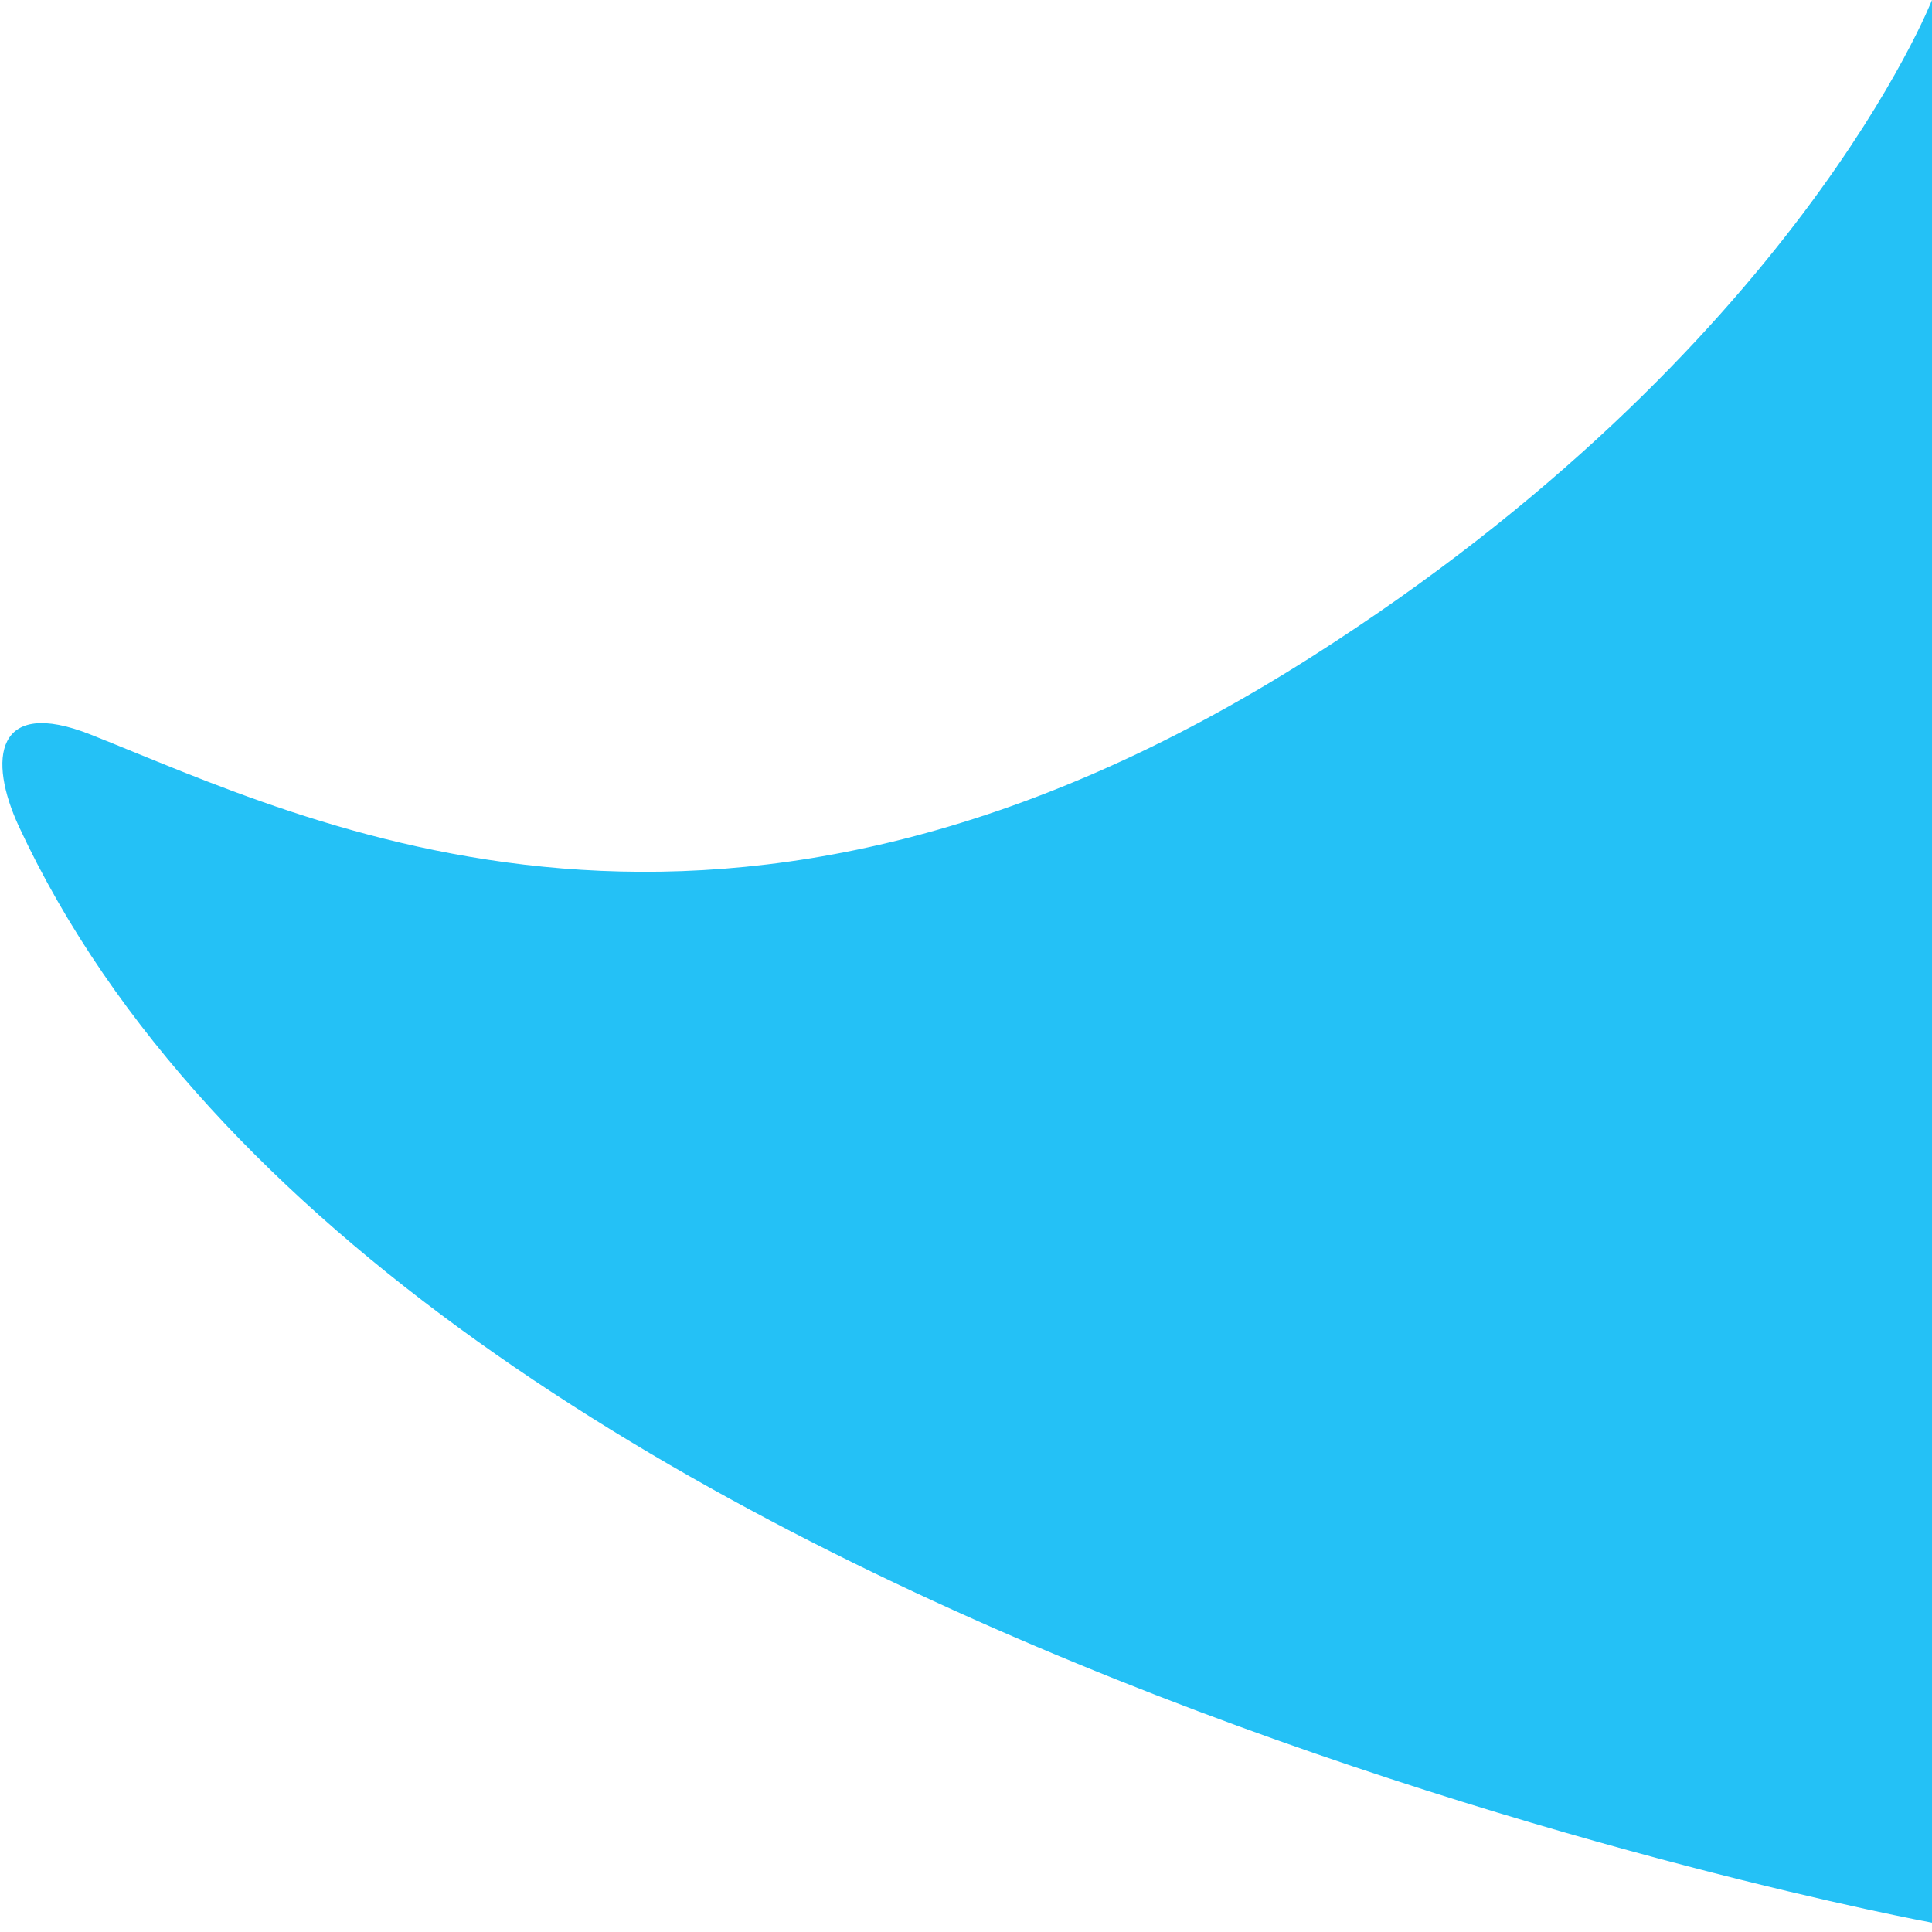
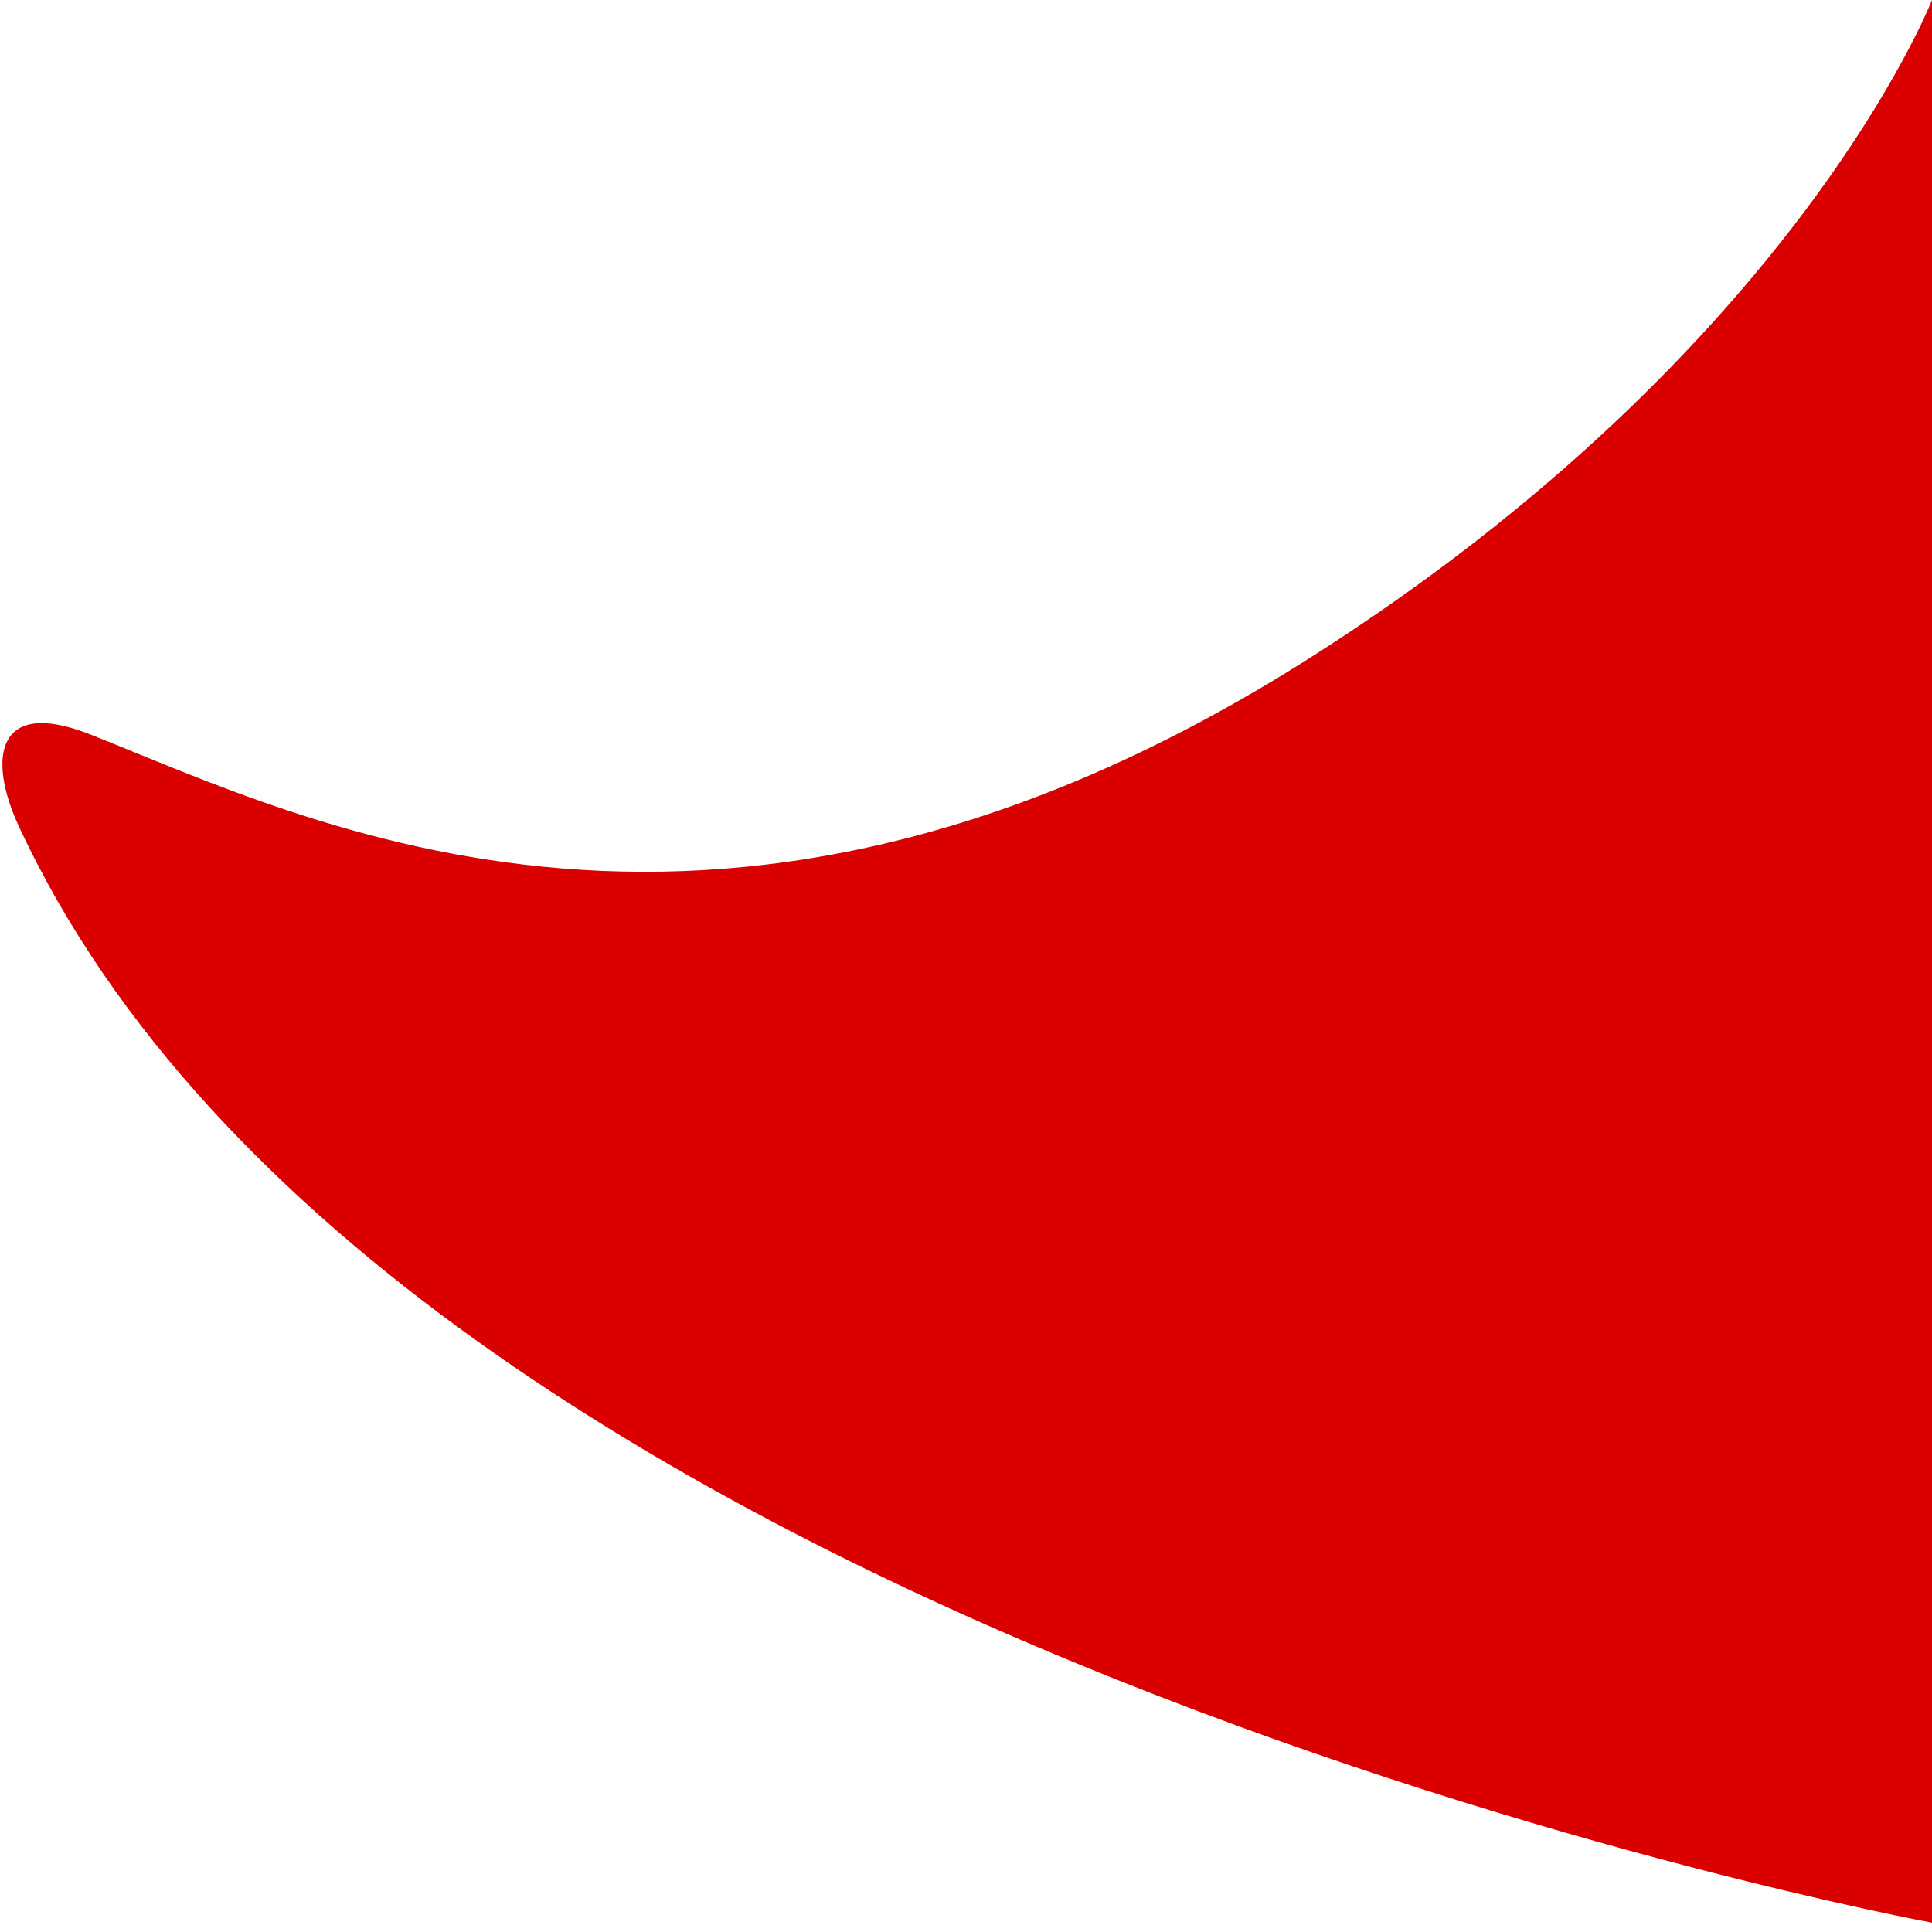
<svg xmlns="http://www.w3.org/2000/svg" version="1.1" id="Layer_1" width="80px" height="80px" viewBox="0 0 80 80">
-   <path fill="#24c1f6" d="M80,0c0,0-5.631,14.445-25.715,27.213C29.946,42.688,12.79,33.997,3.752,30.417  c-3.956-1.567-4.265,1.021-2.966,3.814C16.45,67.934,80,79.614,80,79.614l0,0V0z" />
+   <path fill="#db0000" d="M80,0c0,0-5.631,14.445-25.715,27.213C29.946,42.688,12.79,33.997,3.752,30.417  c-3.956-1.567-4.265,1.021-2.966,3.814C16.45,67.934,80,79.614,80,79.614l0,0V0z" />
</svg>
